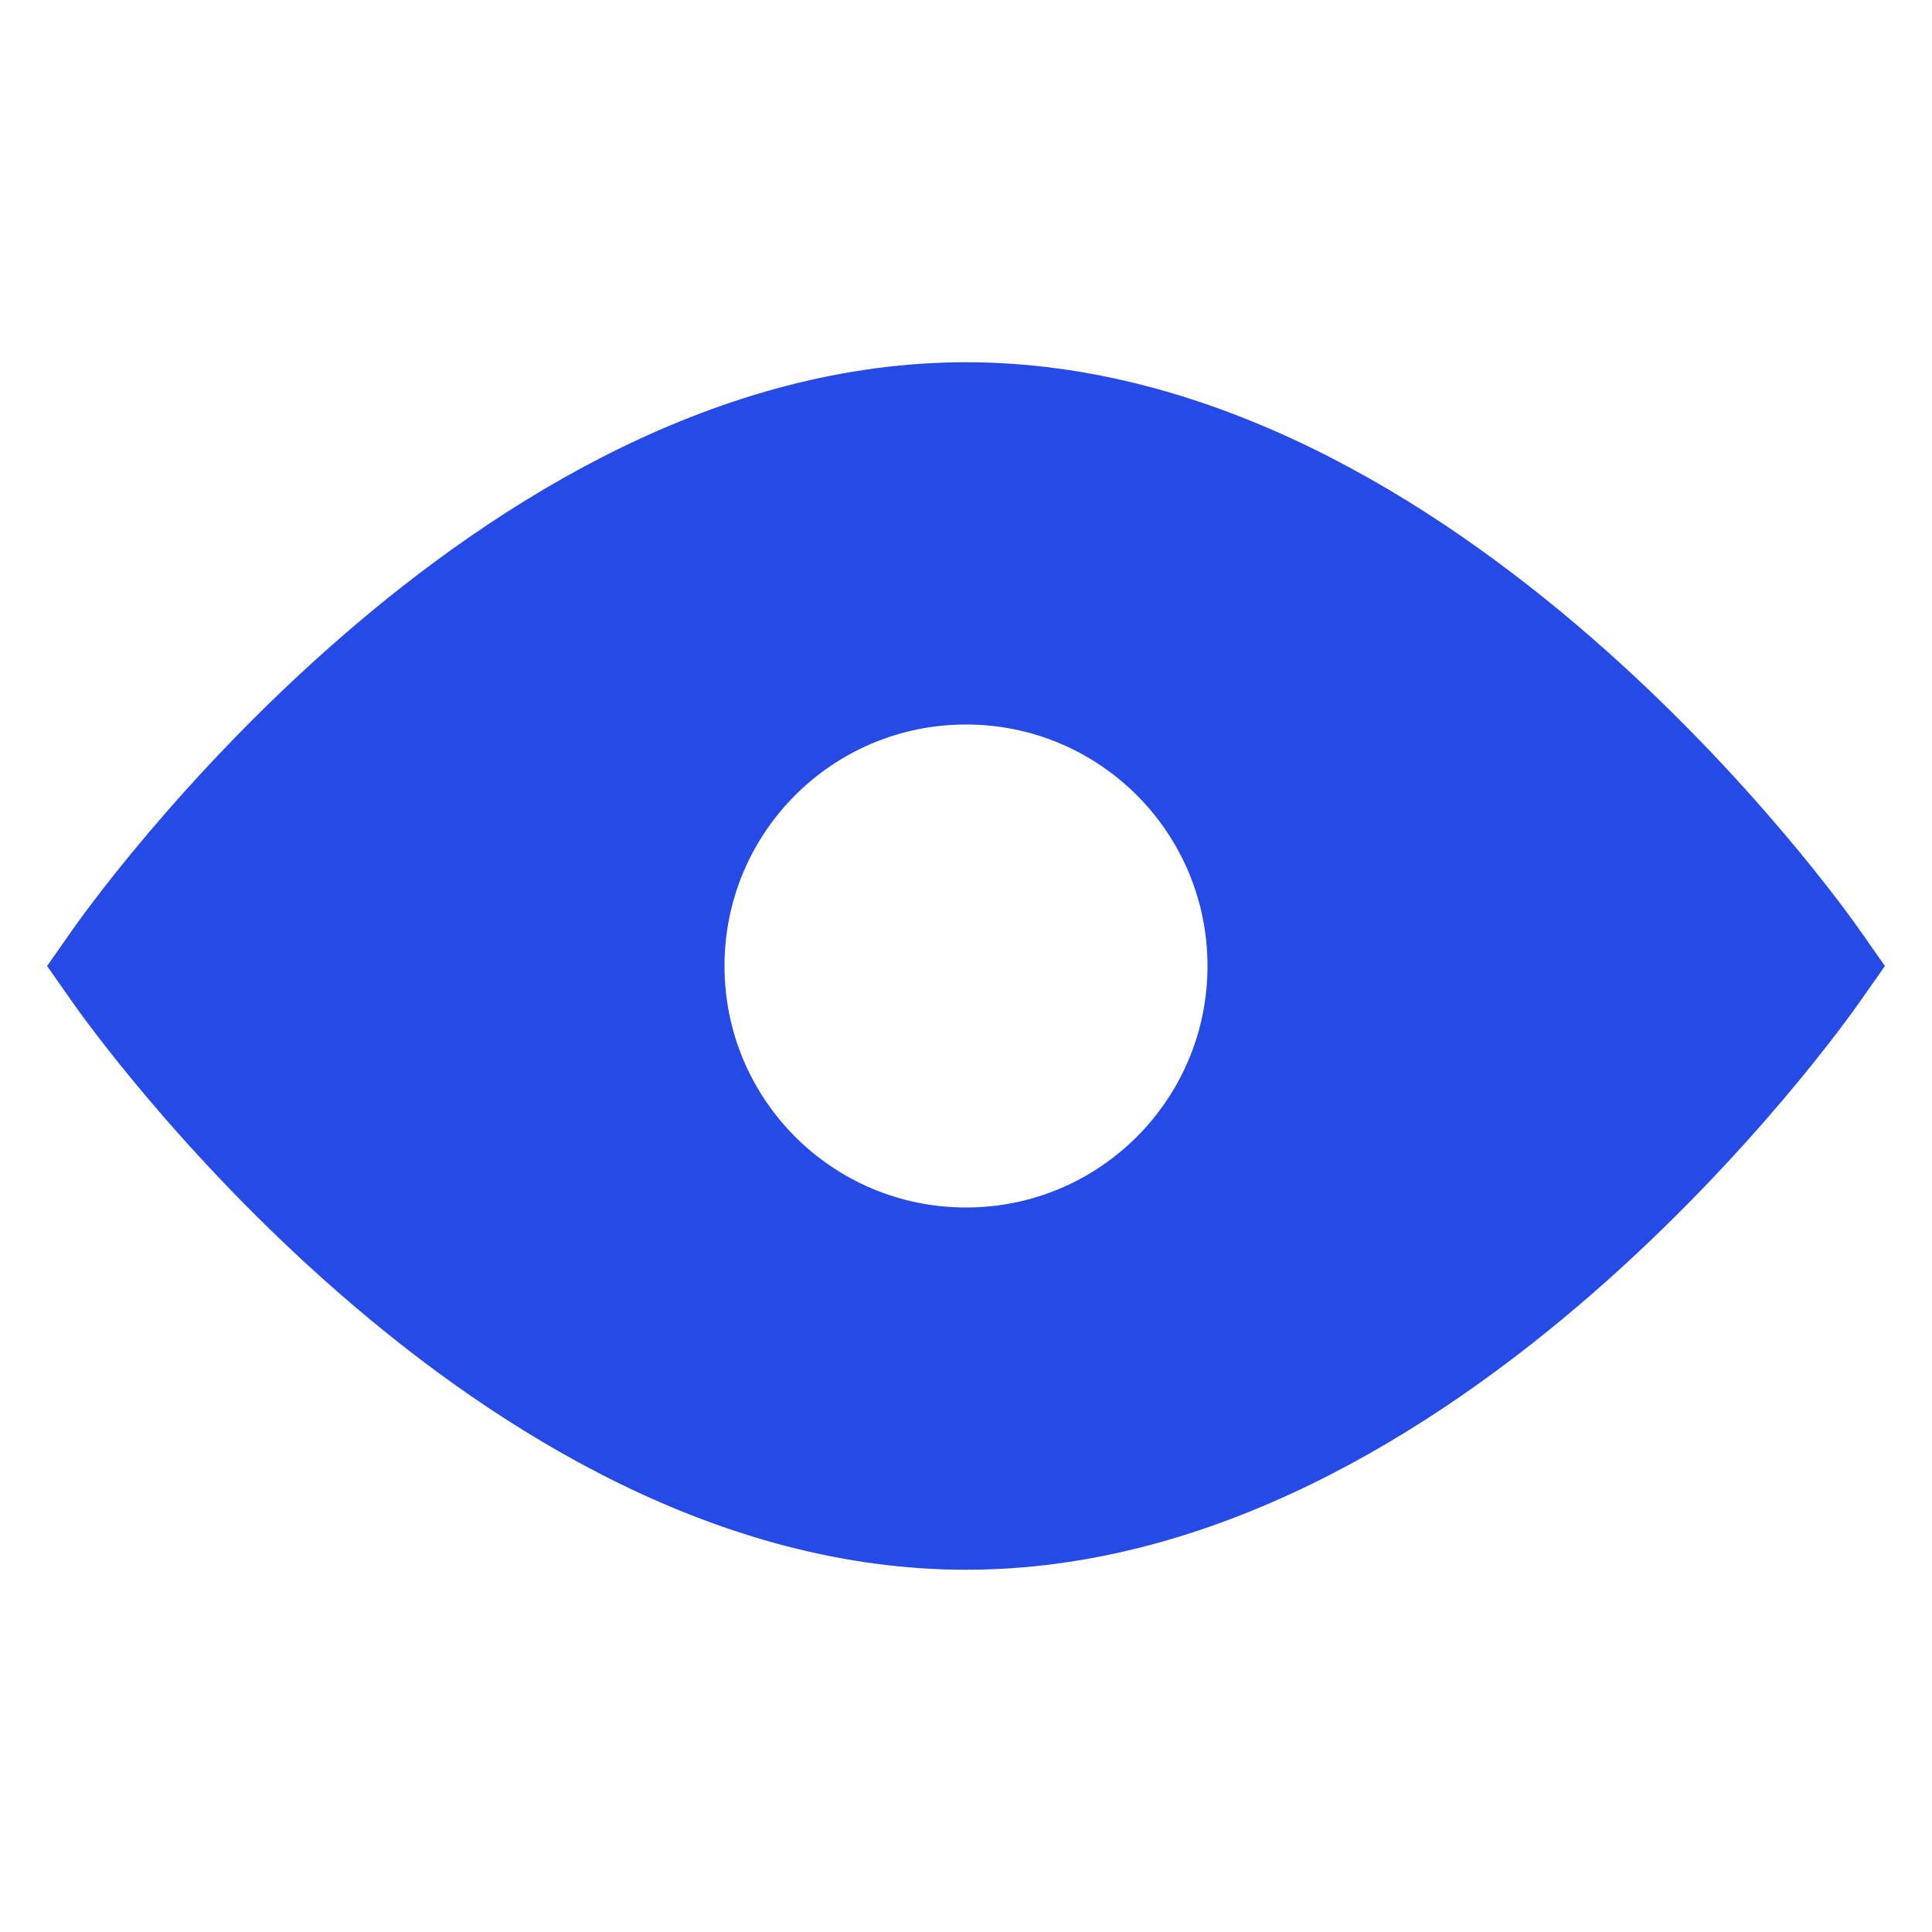
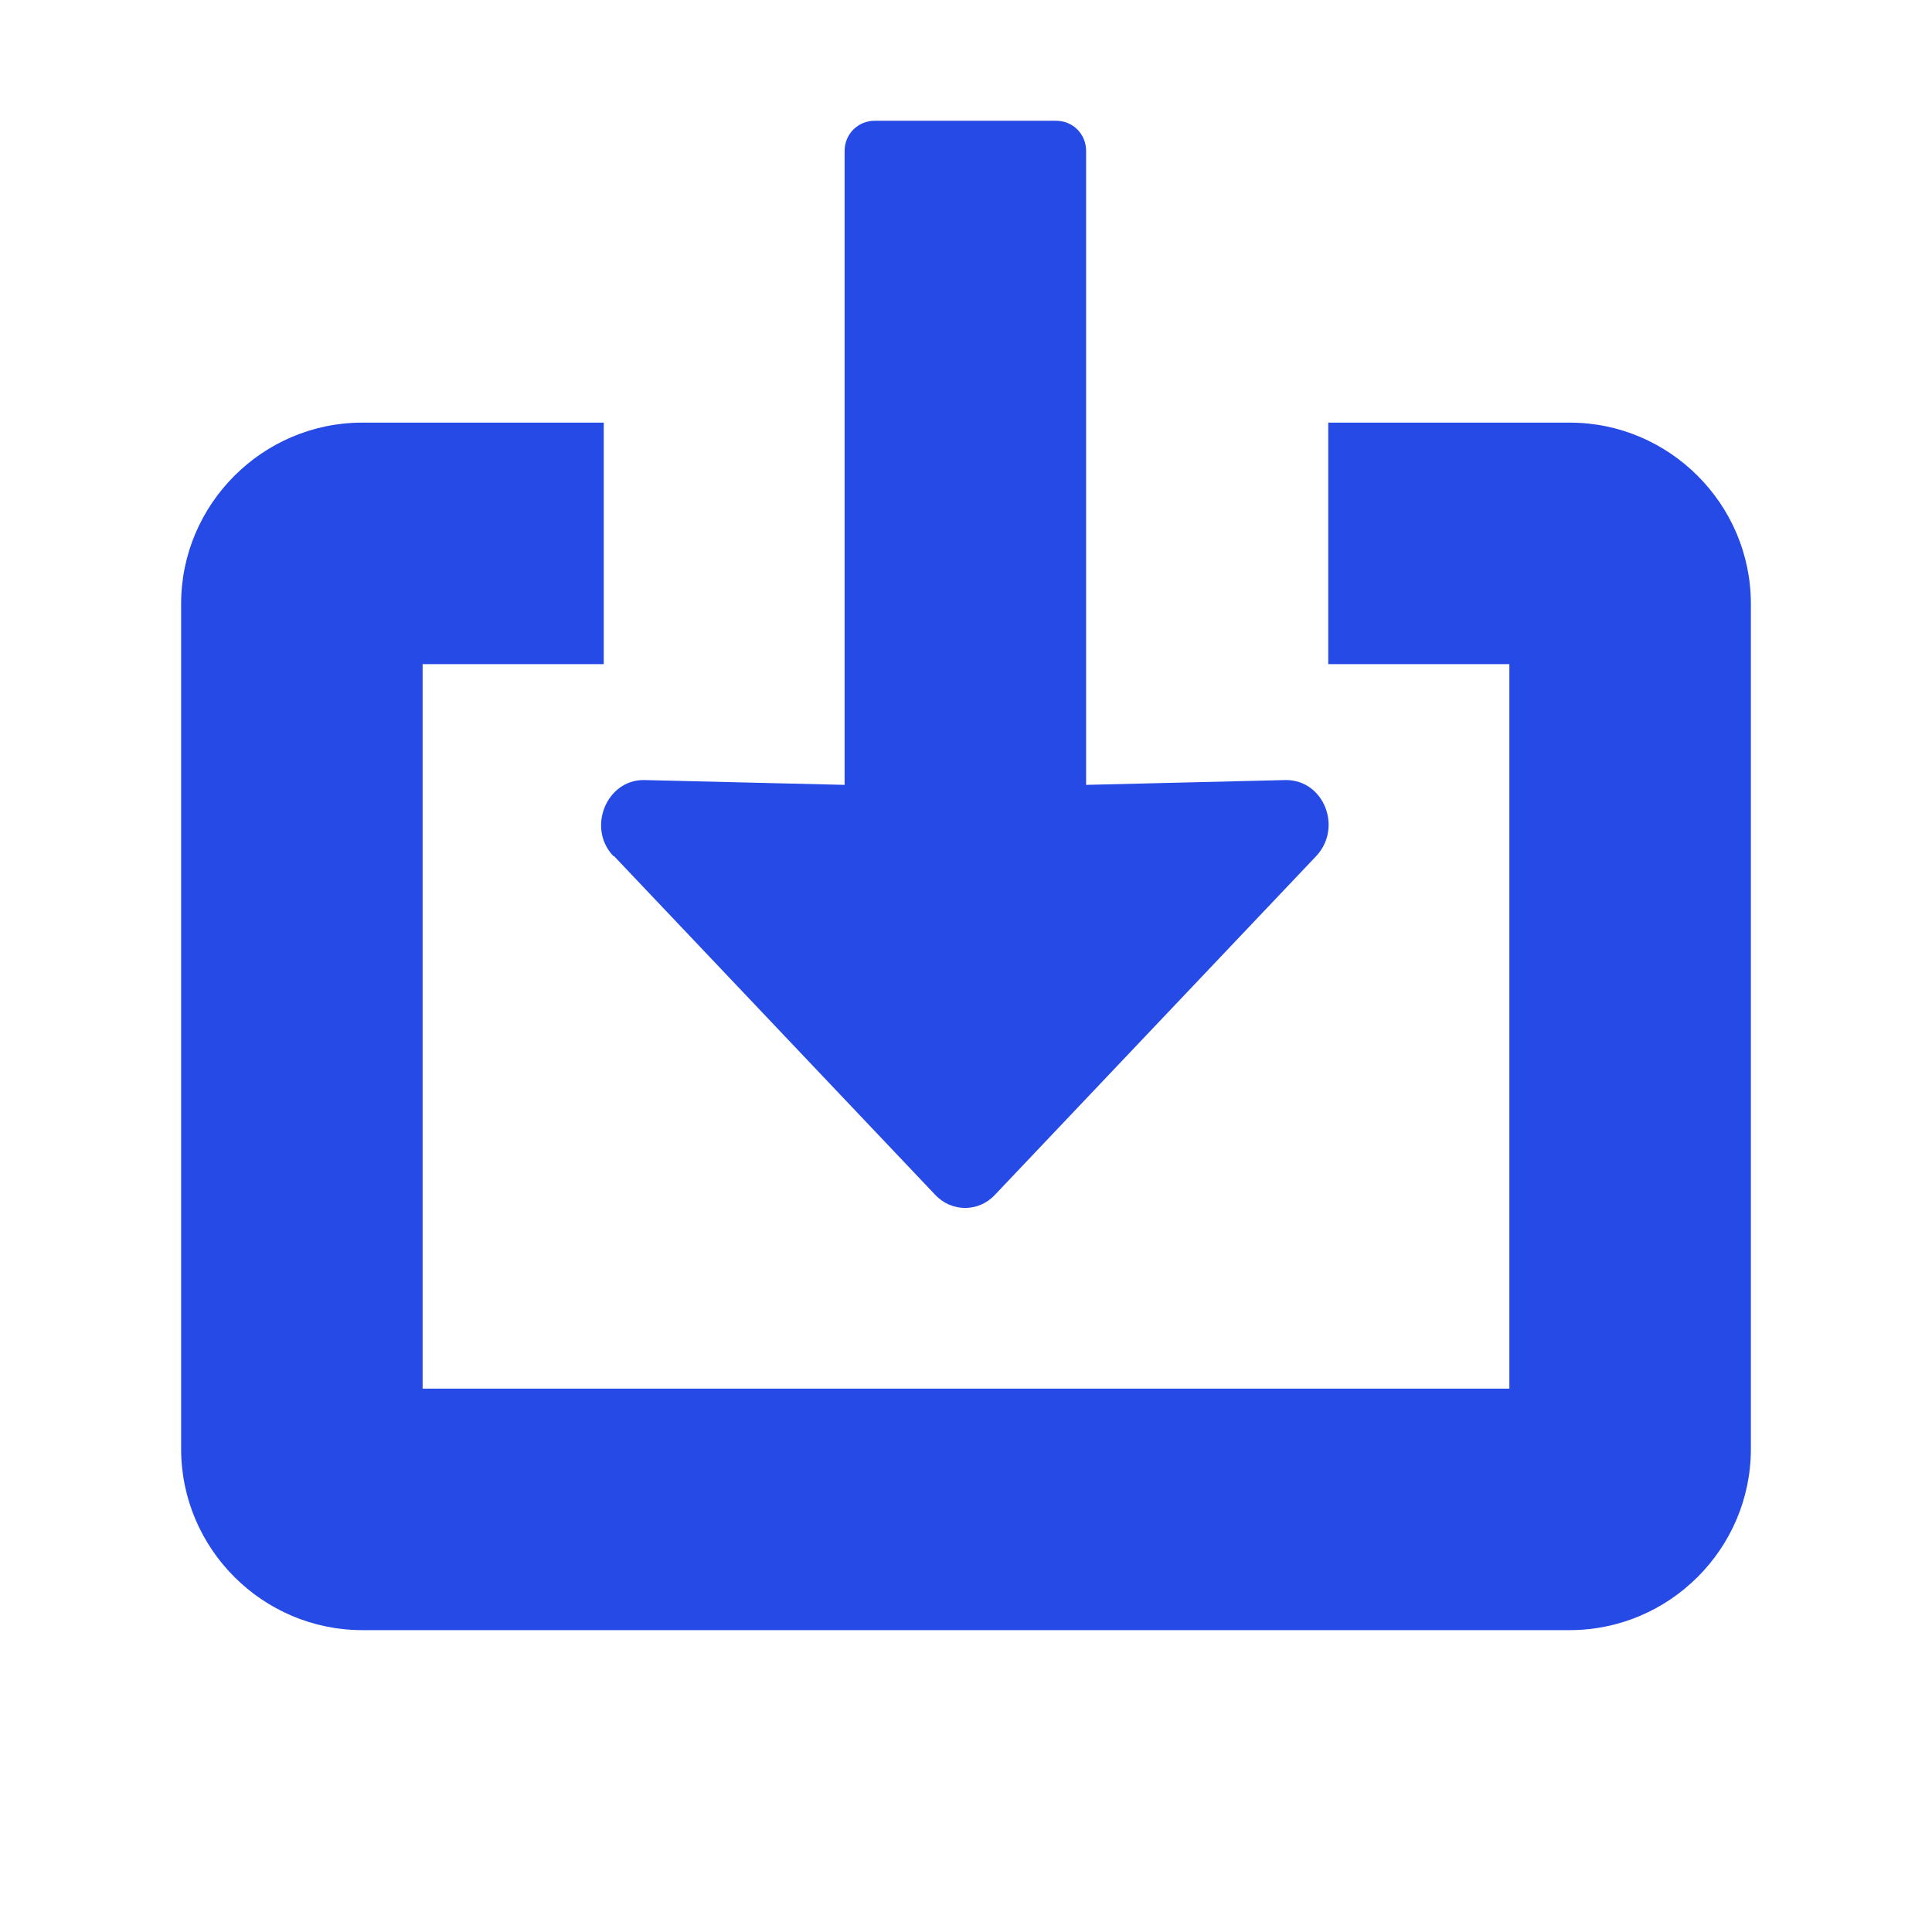
<svg xmlns="http://www.w3.org/2000/svg" width="24" height="24" viewBox="0 0 24 24" fill="none">
-   <path d="M23.115 11.572C22.913 11.28 18.12 4.5 12 4.5C5.88 4.5 1.087 11.28 0.885 11.572L0.585 12L0.885 12.428C1.087 12.72 5.88 19.5 12 19.5C18.12 19.5 22.913 12.72 23.115 12.428L23.415 12L23.115 11.572ZM12 15C10.342 15 9 13.658 9 12C9 10.342 10.342 9 12 9C13.658 9 15 10.342 15 12C15 13.658 13.658 15 12 15Z" fill="#264AE5" />
+   <path d="M11.617 14.842L7.628 10.635H7.62C7.29 10.29 7.53 9.69 7.995 9.69L10.492 9.75V1.875C10.492 1.665 10.658 1.5 10.867 1.5H13.117C13.328 1.5 13.492 1.665 13.492 1.875V9.75L15.975 9.69C16.448 9.69 16.68 10.283 16.35 10.635L12.36 14.842C12.158 15.06 11.82 15.06 11.617 14.842Z" fill="#264AE5" />
+   <path d="M16.5 5.25H19.5C20.738 5.25 21.75 6.263 21.75 7.5V18C21.75 19.238 20.738 20.25 19.5 20.25H4.5C3.263 20.25 2.25 19.238 2.25 18V7.5C2.25 6.263 3.263 5.25 4.5 5.25H7.5V8.25H5.25V17.25H18.75V8.25H16.5V5.25Z" fill="#264AE5" />
</svg>
